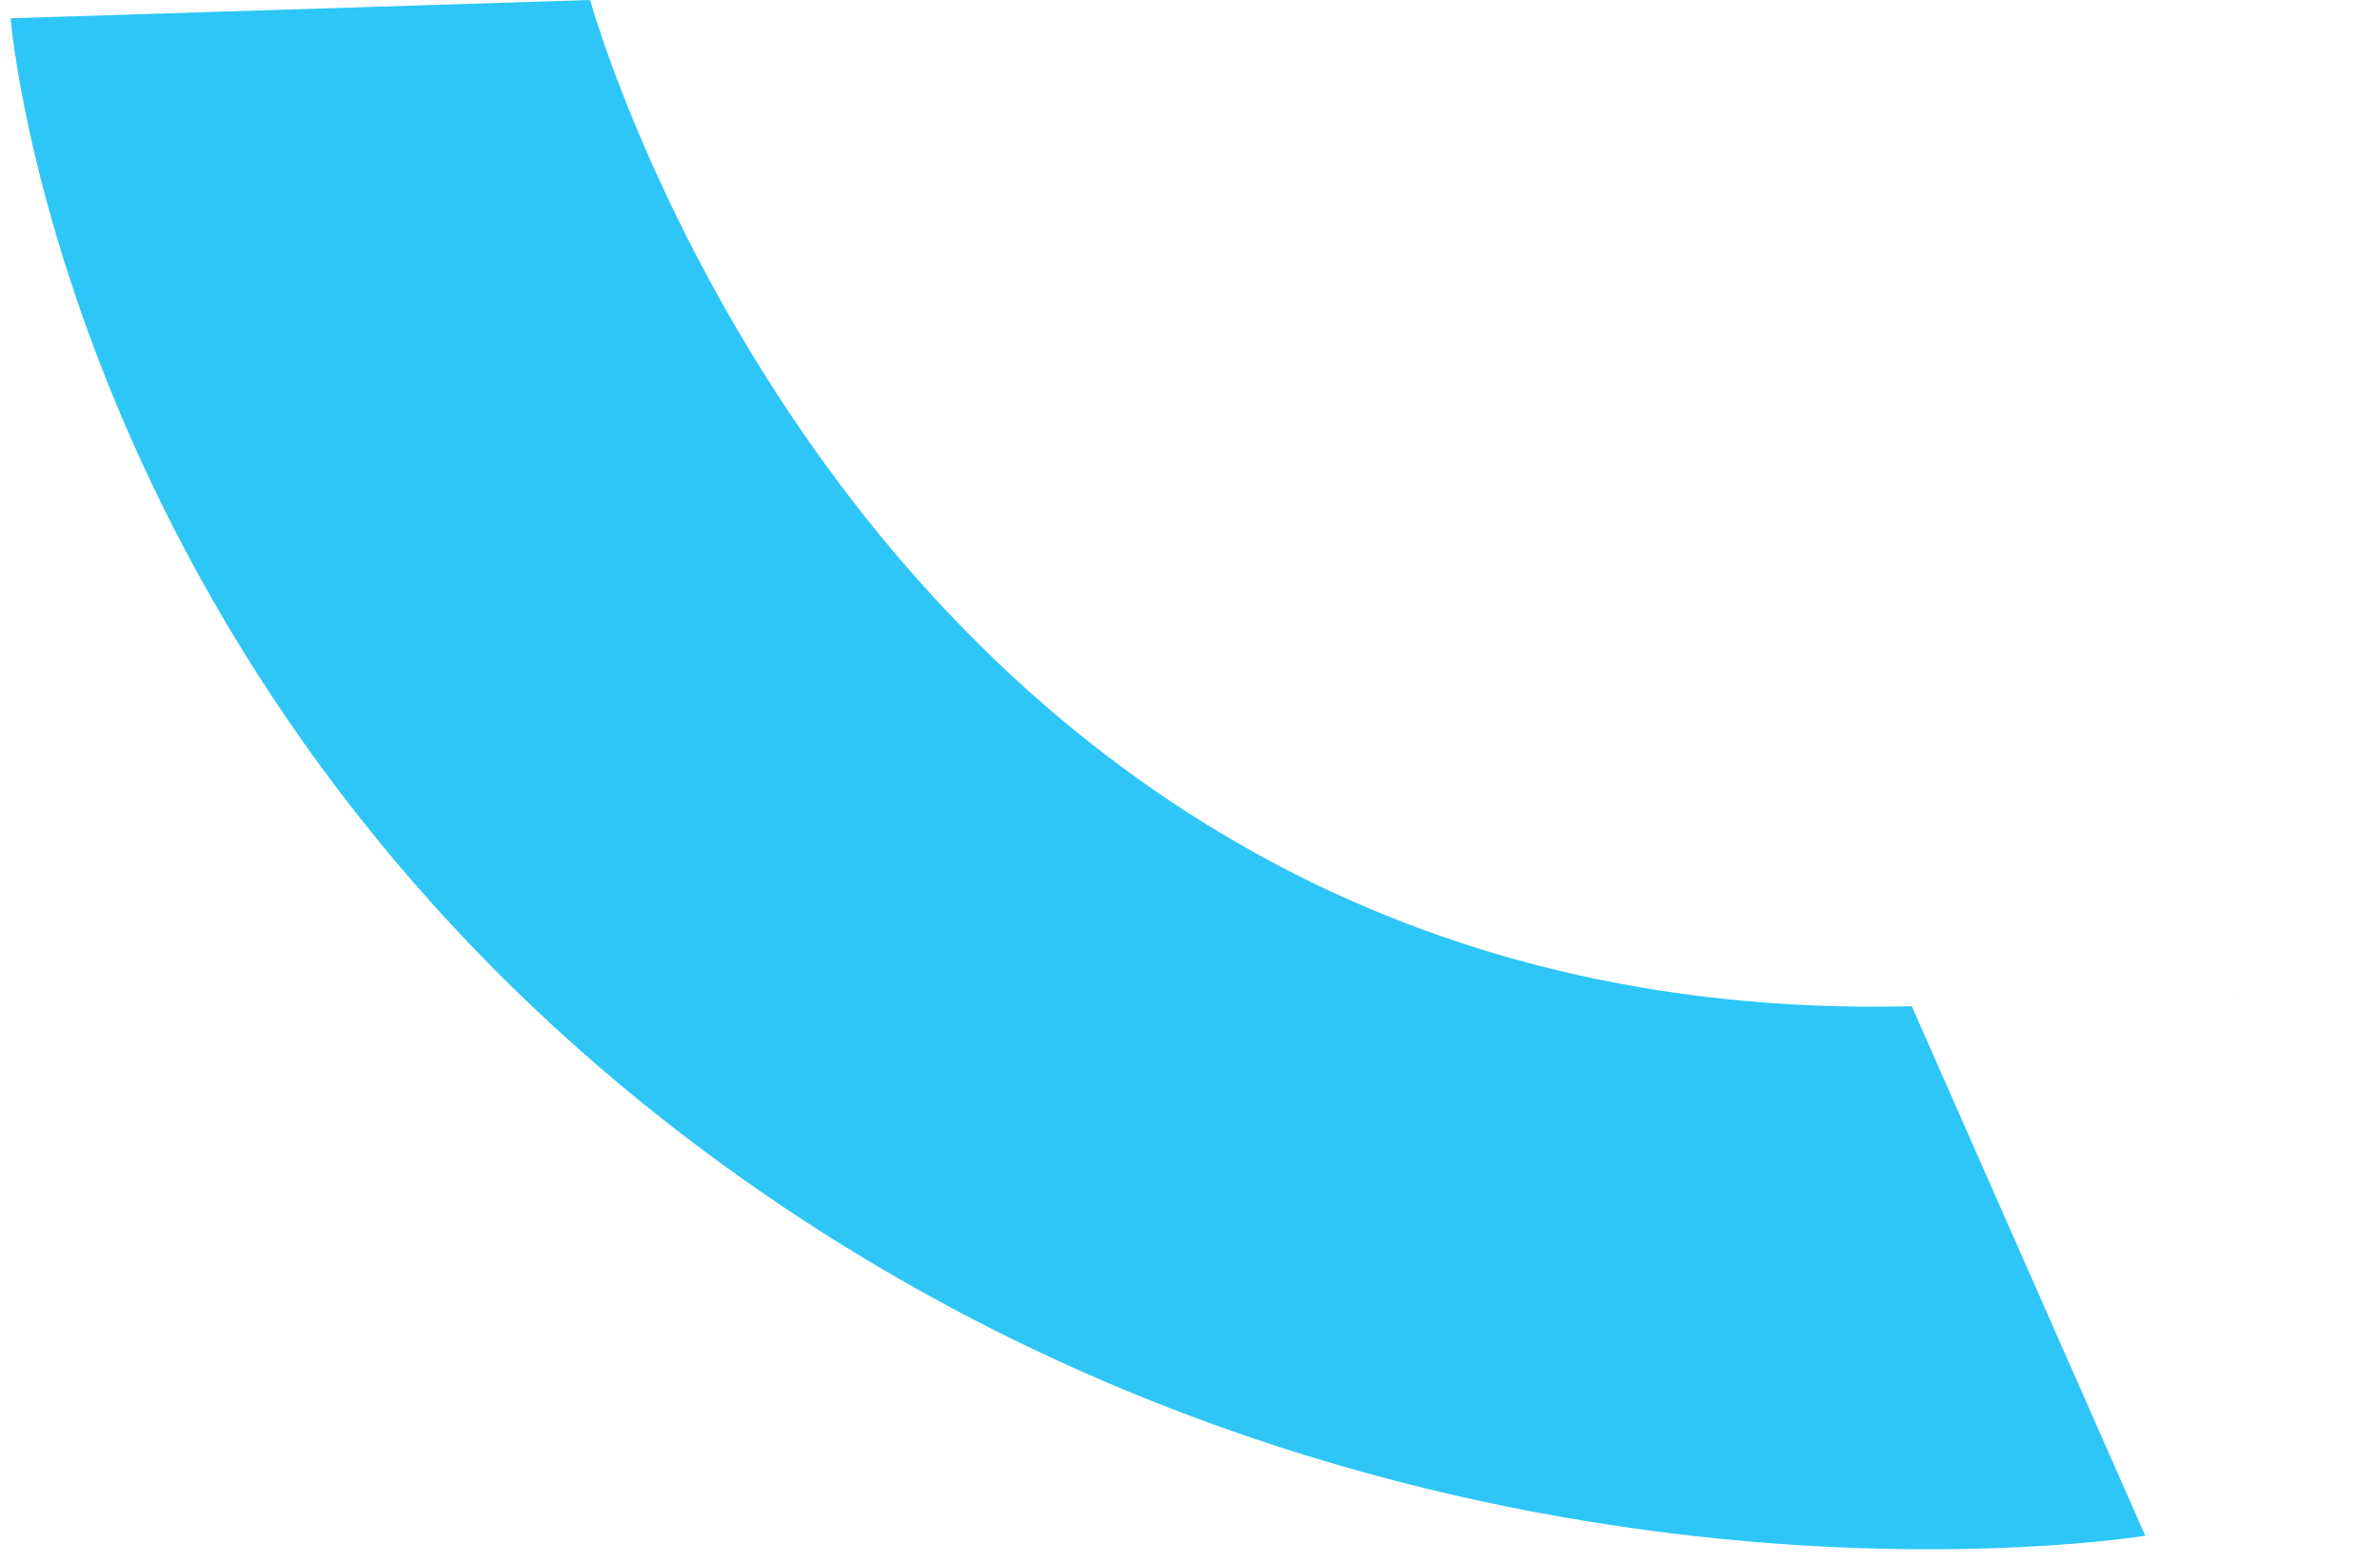
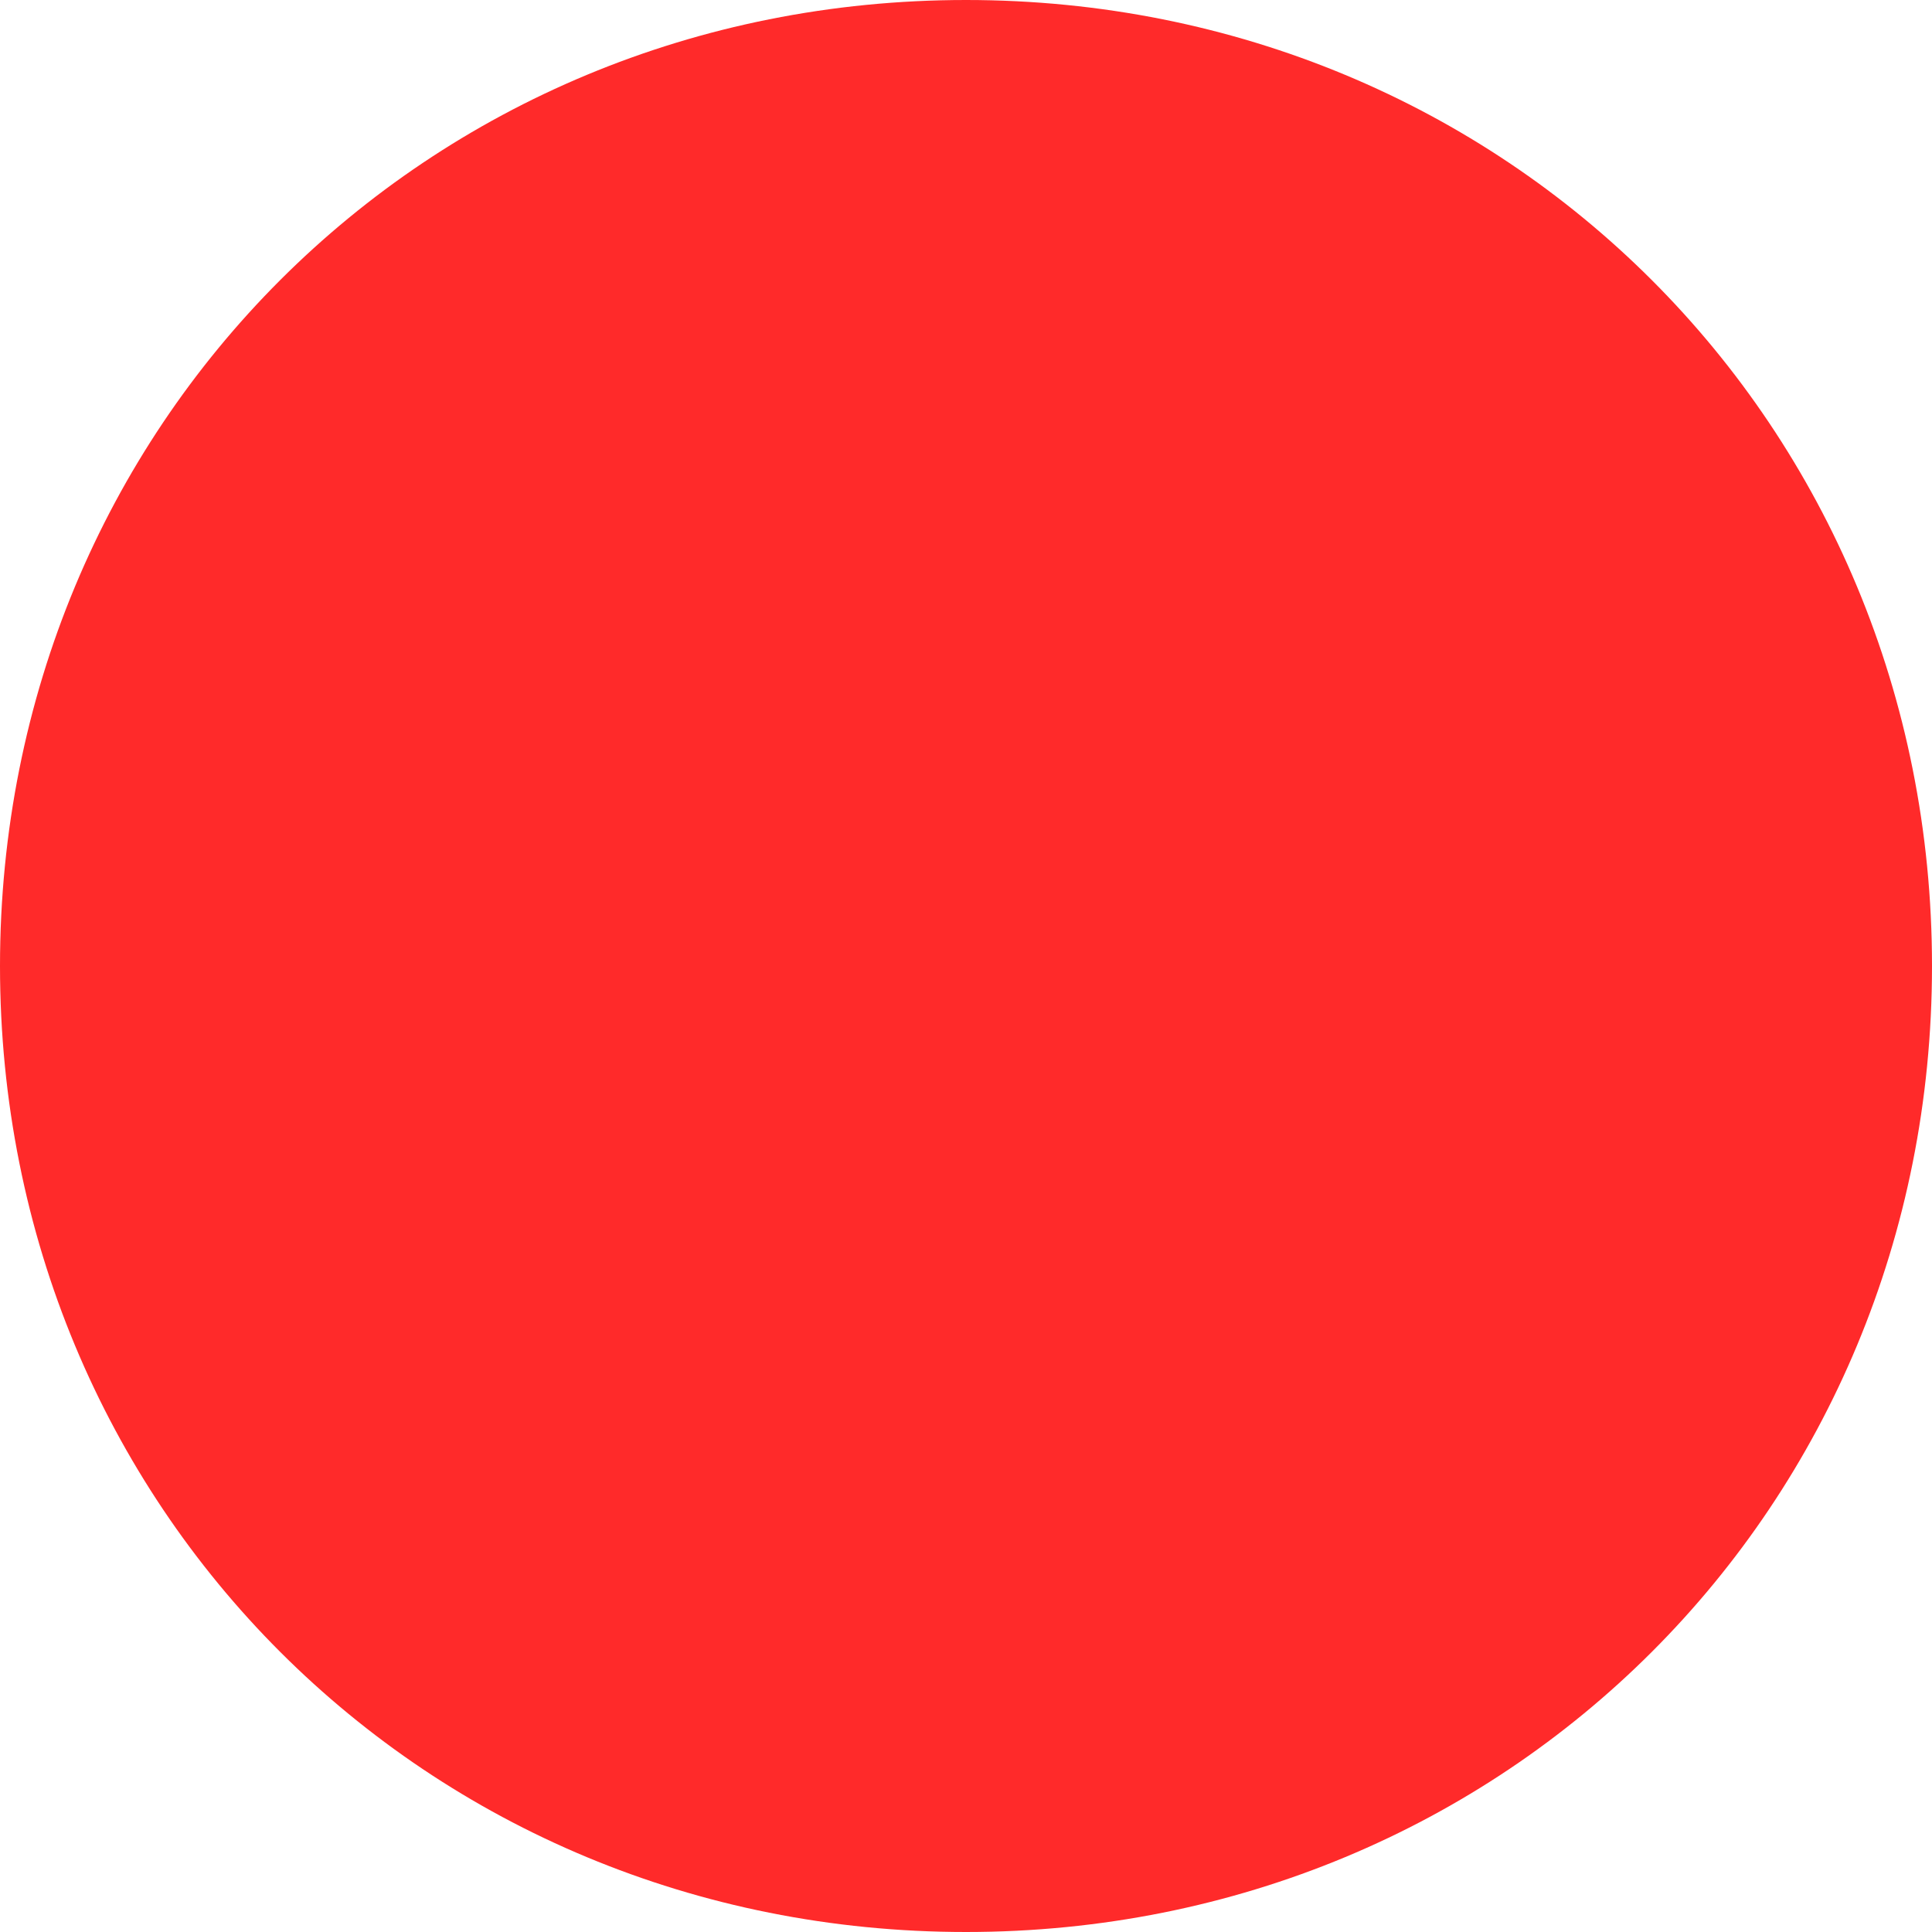
- <svg xmlns="http://www.w3.org/2000/svg" version="1.1" width="134px" height="88px">
-   <g transform="matrix(1 0 0 1 -694 -618 )">
-     <path d="M 120.784 86.474  C 120.784 86.474  79.704 93.282  41.676 66.286  C 3.648 39.291  0.596 1.028  0.596 1.028  L 33.225 0  C 33.225 0  49.188 58.07  107.638 56.662  C 166.089 55.254  107.638 56.662  107.638 56.662  L 120.784 86.474  Z " fill-rule="nonzero" fill="#2ec6f6" stroke="none" transform="matrix(1 0 0 1 694 618 )" />
+ <svg xmlns="http://www.w3.org/2000/svg" version="1.1" width="20px" height="20px">
+   <g transform="matrix(1 0 0 1 -1060 -772 )">
+     <path d="M 1070 772  C 1075.6 772  1080 776.4  1080 782  C 1080 787.6  1075.6 792  1070 792  C 1064.4 792  1060 787.6  1060 782  C 1060 776.4  1064.4 772  1070 772  Z " fill-rule="nonzero" fill="#ff2a2a" stroke="none" />
  </g>
</svg>
